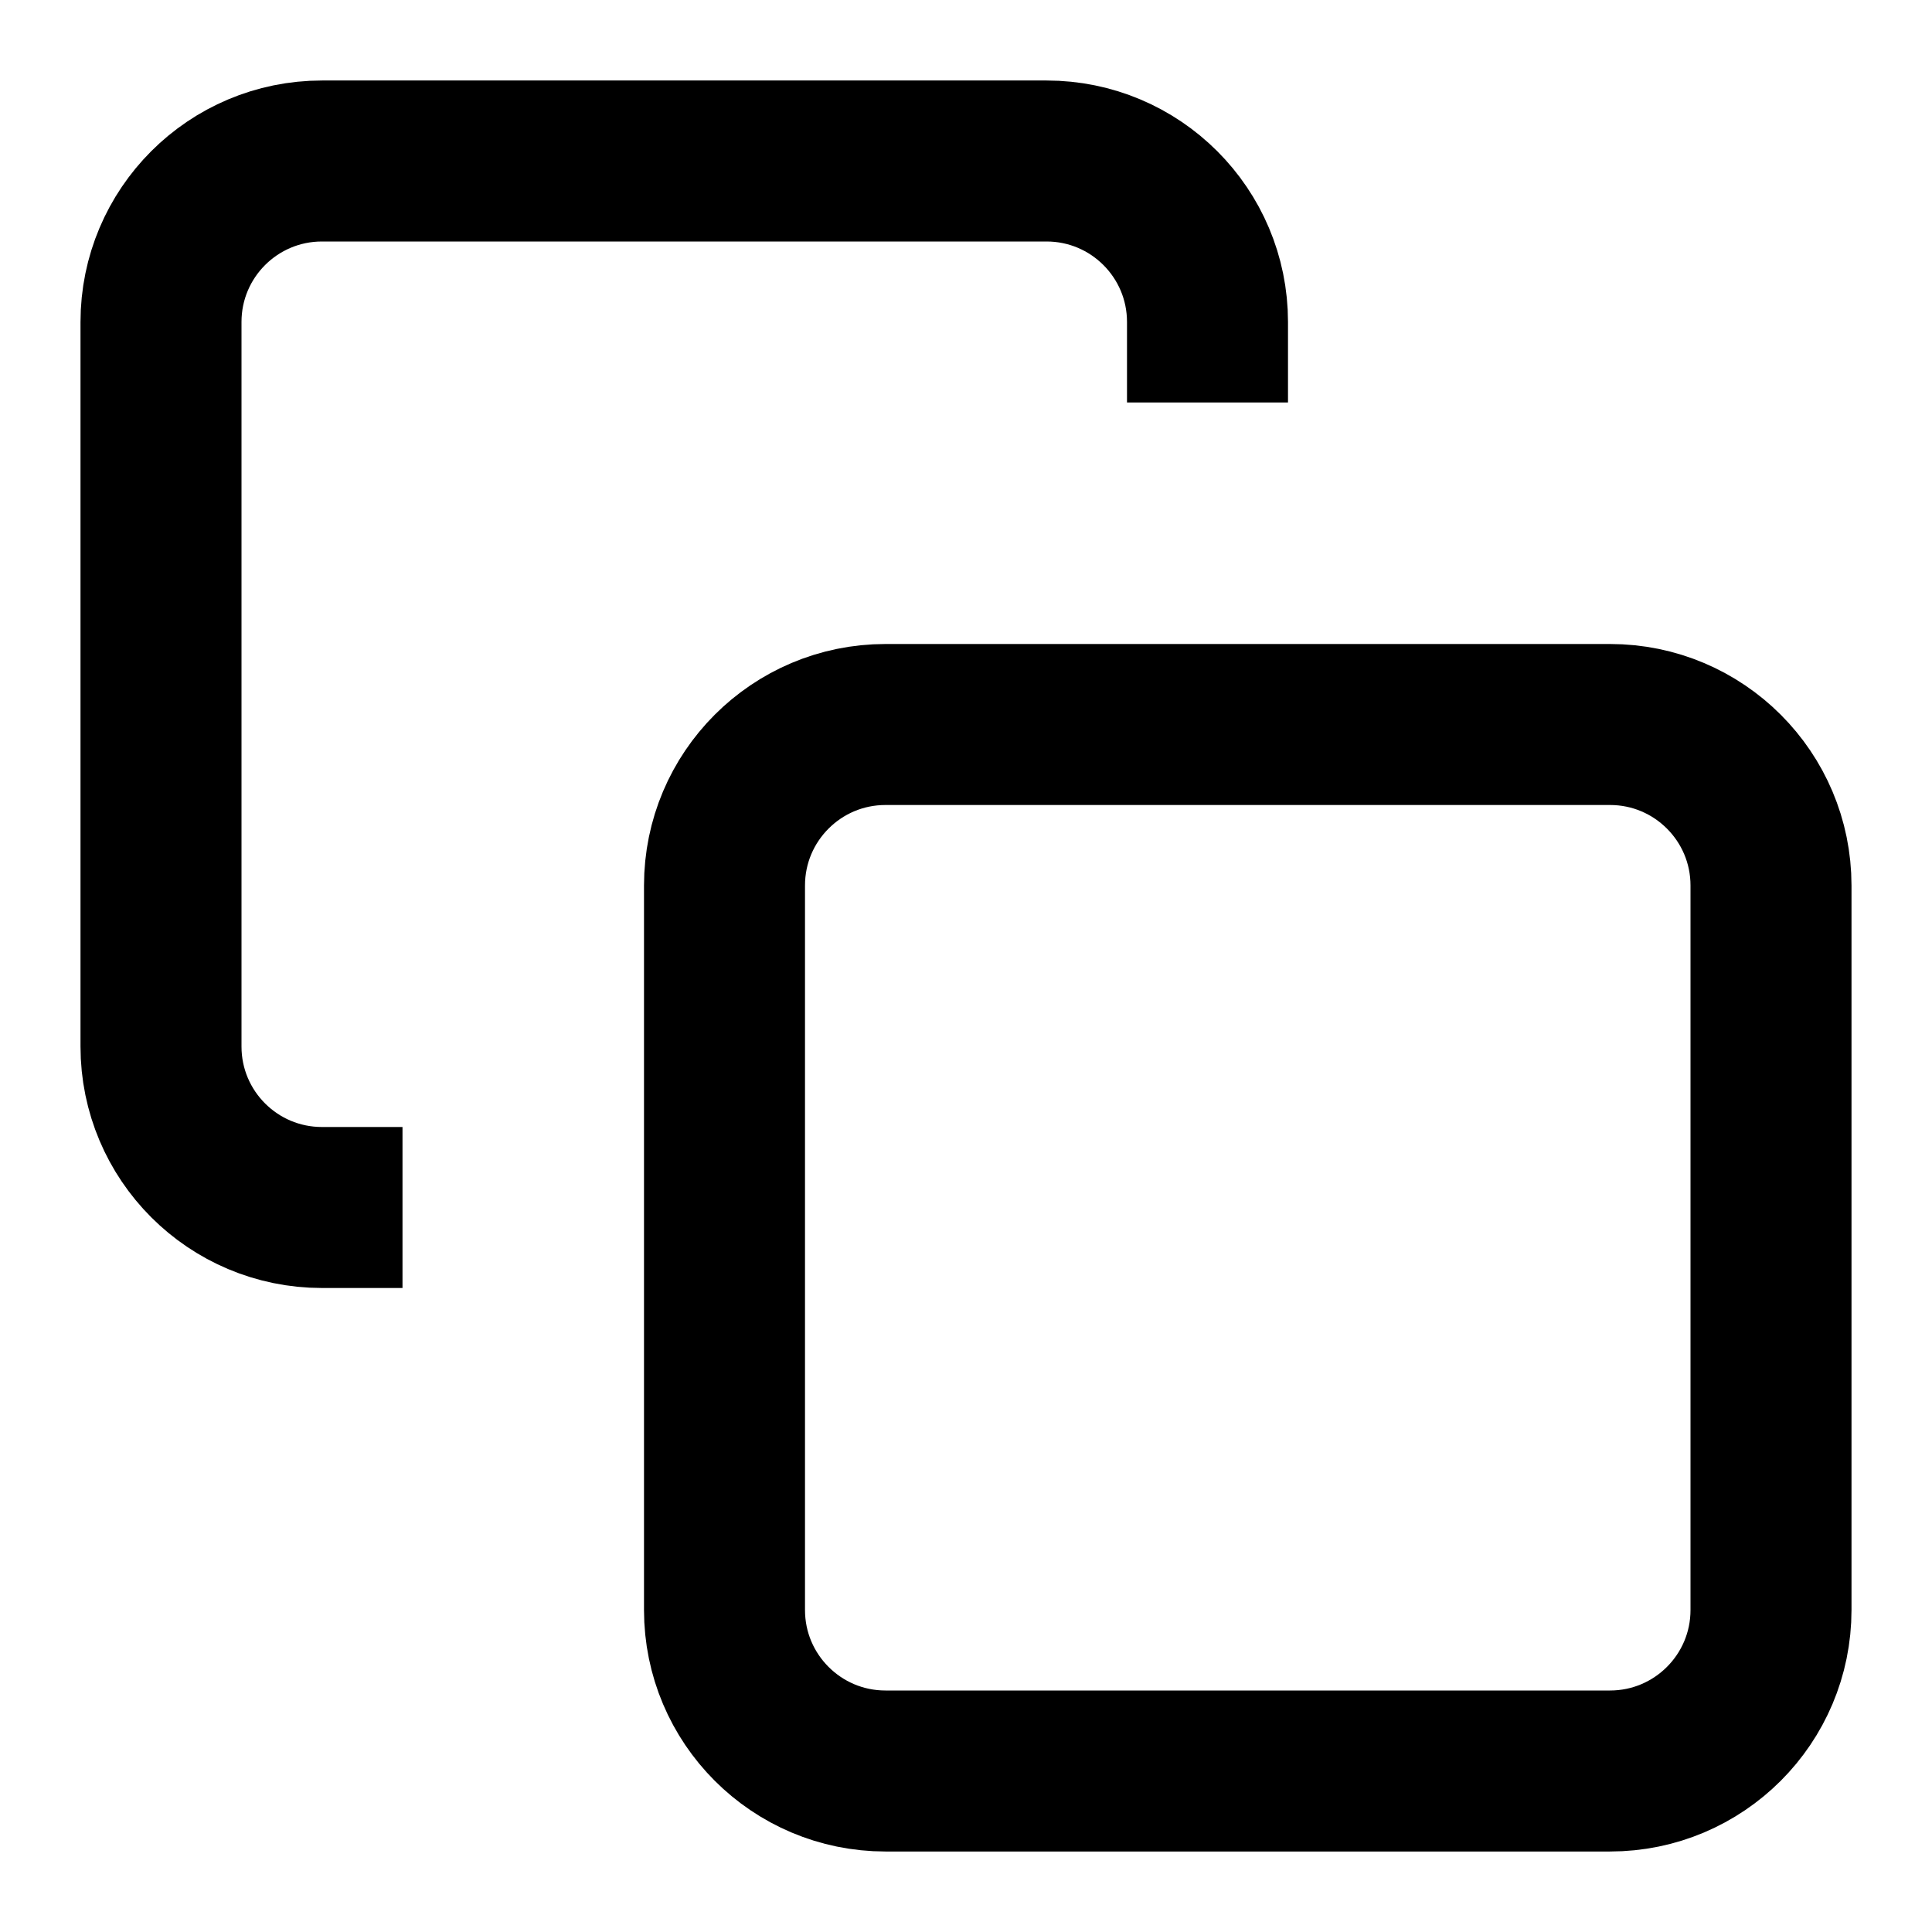
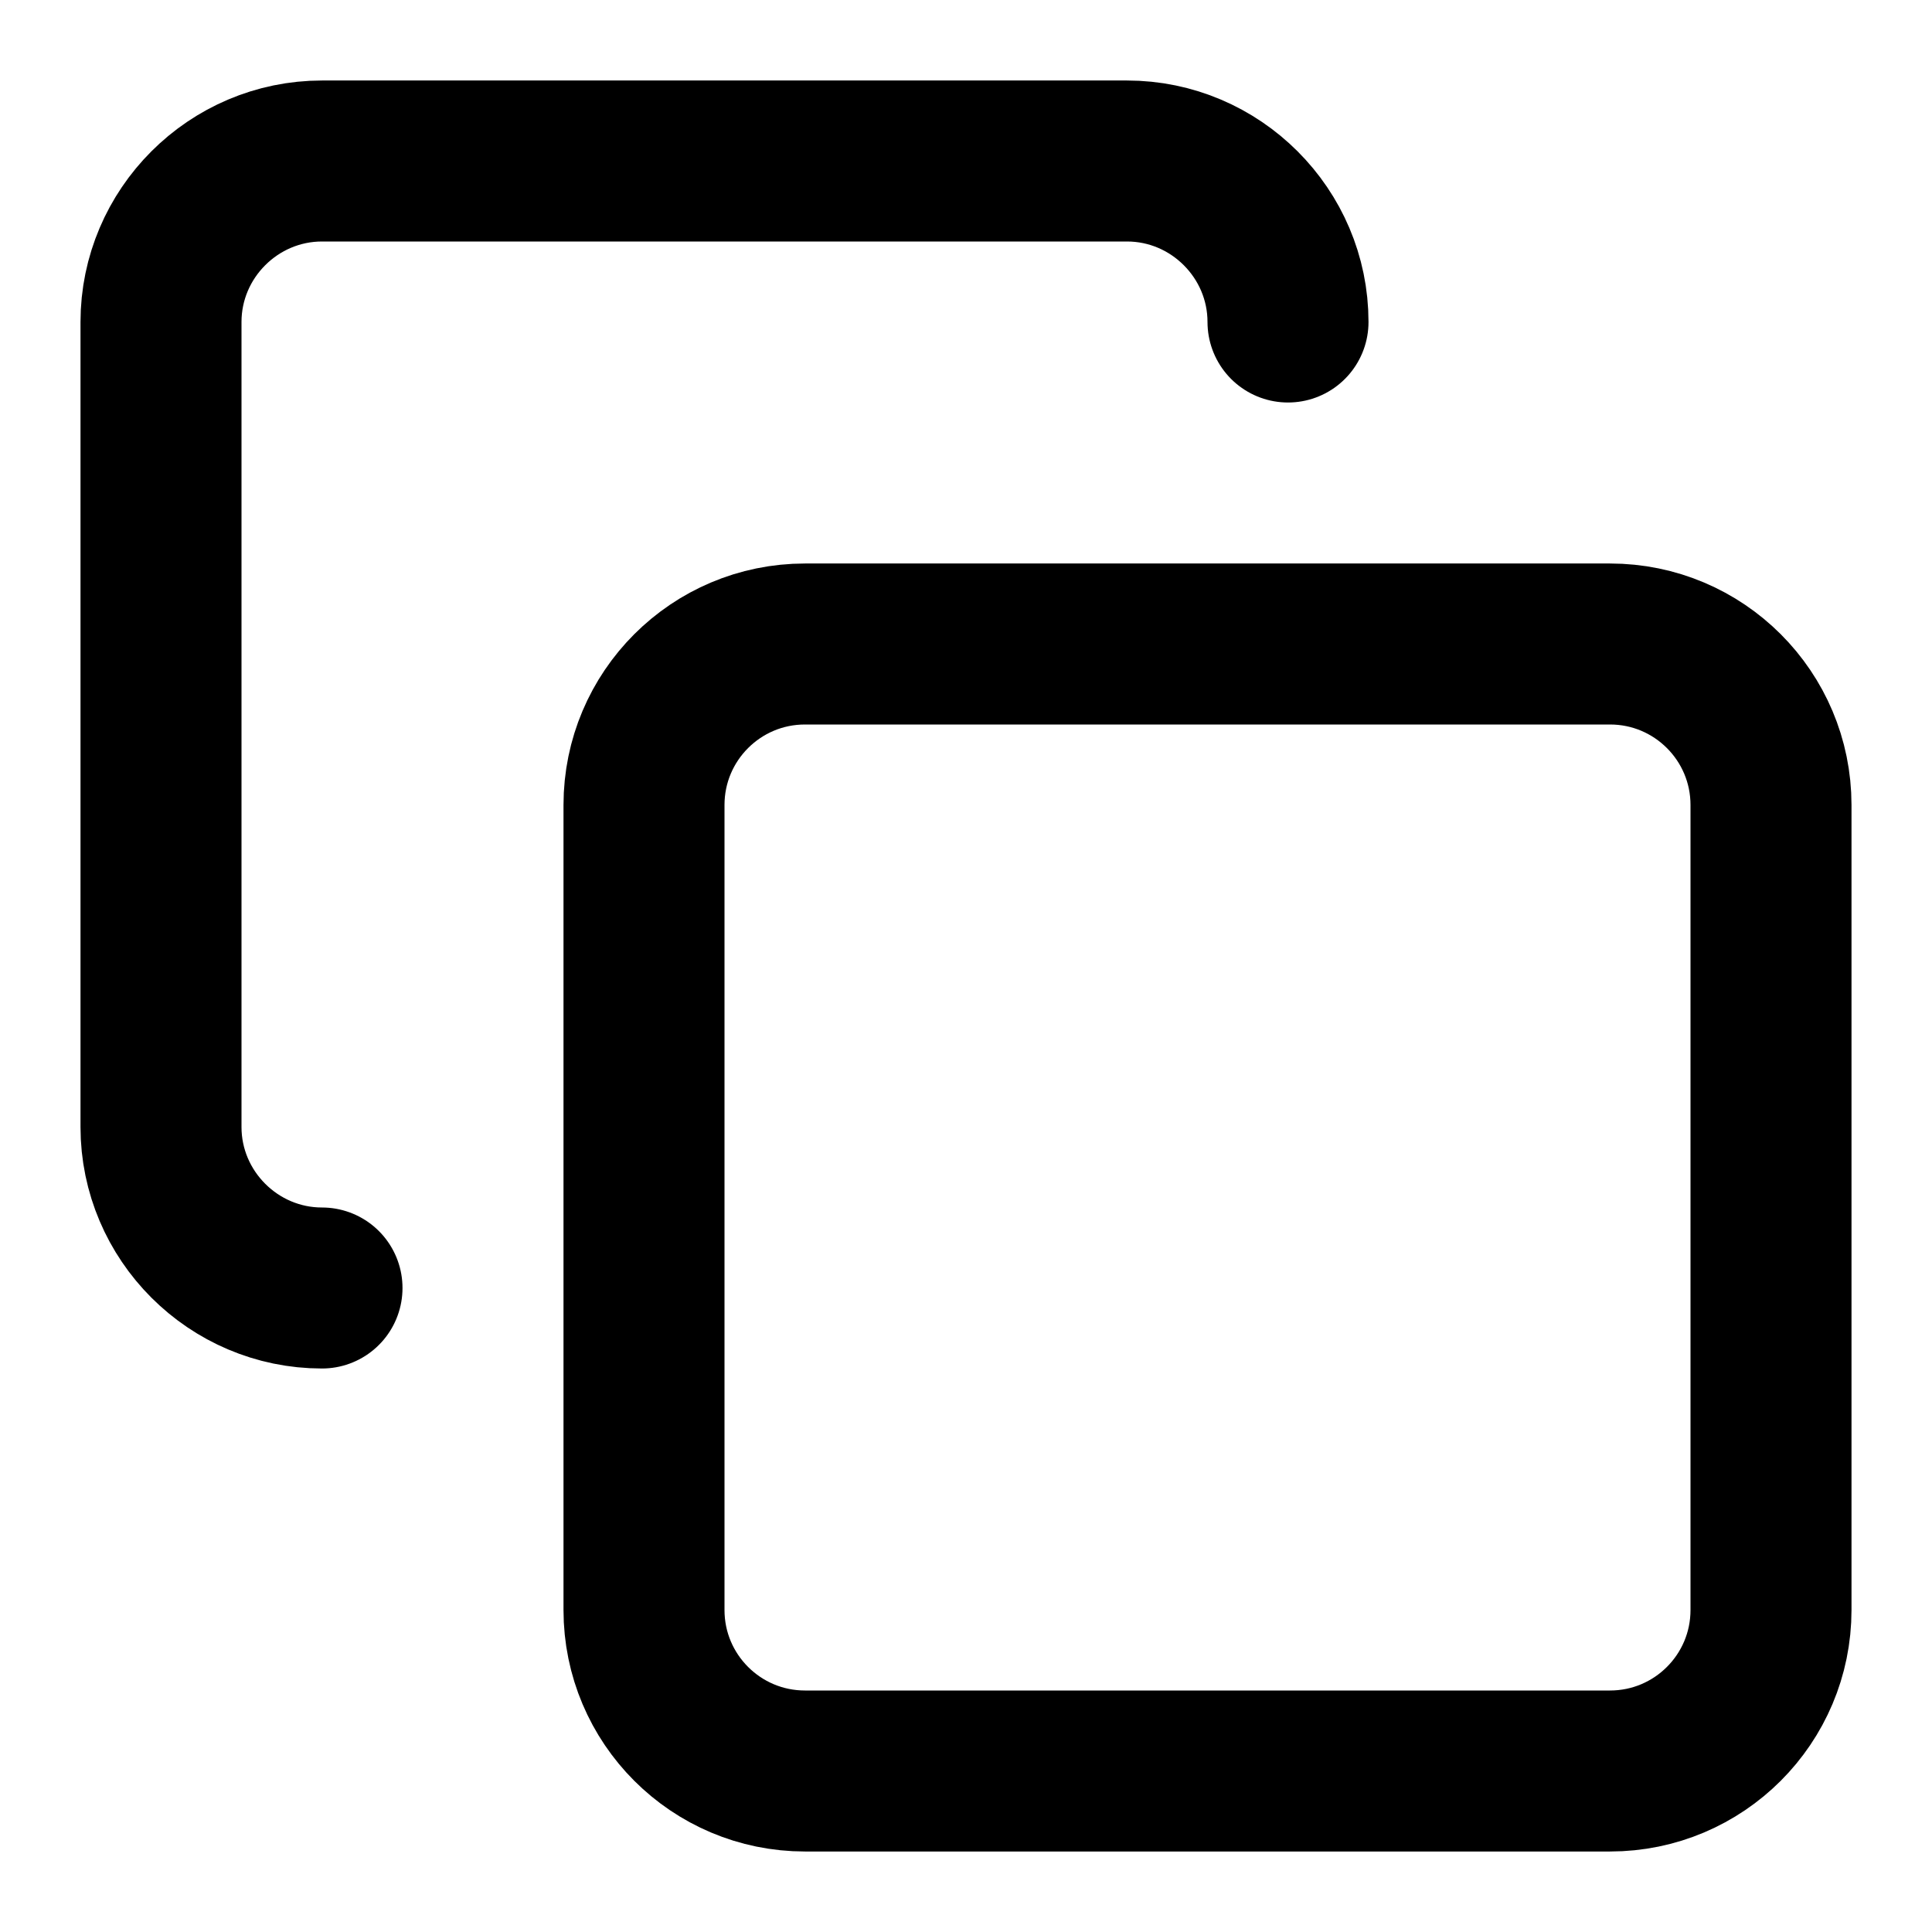
- <svg xmlns="http://www.w3.org/2000/svg" viewBox="0 0 24 24" fill="none" stroke="currentColor" stroke-width="2">
-   <rect x="9" y="9" width="13" height="13" rx="2" />
-   <path d="M5 15H4C2.895 15 2 14.105 2 13V4C2 2.895 2.895 2 4 2H13C14.105 2 15 2.895 15 4V5" />
+ <svg xmlns="http://www.w3.org/2000/svg" width="24" height="24" viewBox="0 0 24 24" fill="none" stroke="currentColor" stroke-width="2" stroke-linecap="round" stroke-linejoin="round">
+   <rect width="14" height="14" x="8" y="8" rx="2" ry="2" />
+   <path d="M4 16c-1.1 0-2-.9-2-2V4c0-1.1.9-2 2-2h10c1.1 0 2 .9 2 2" />
</svg>
